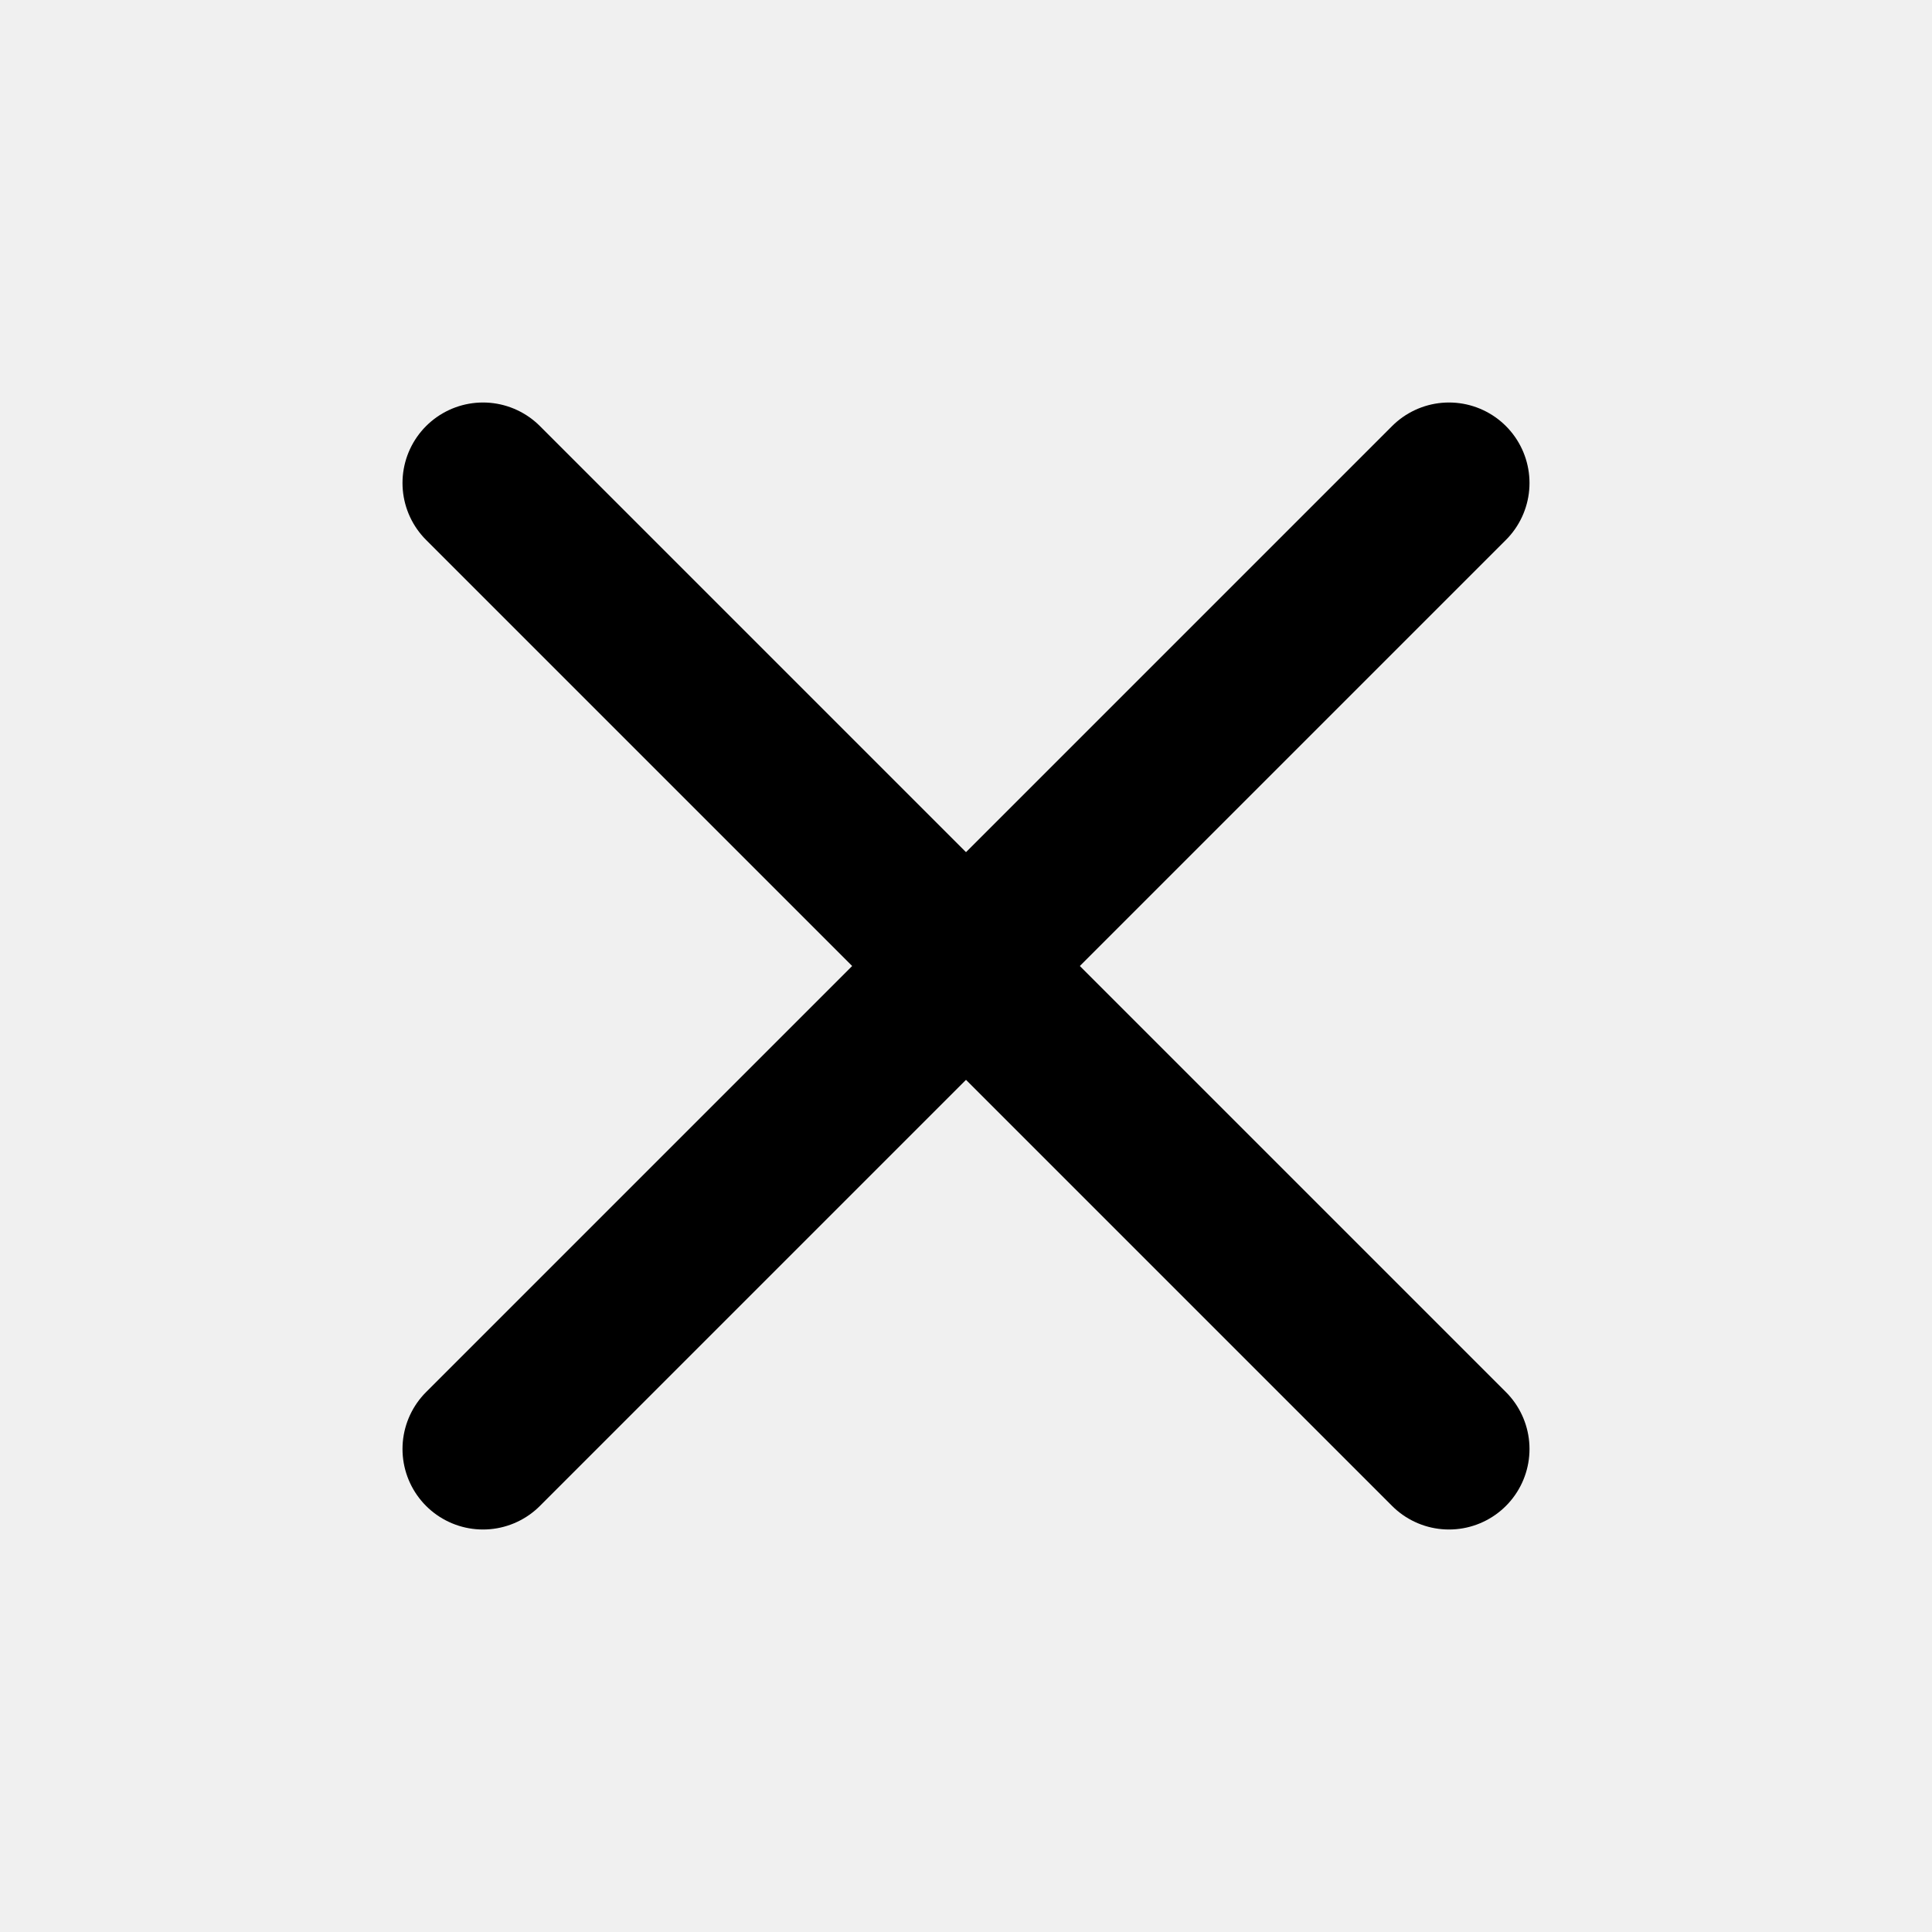
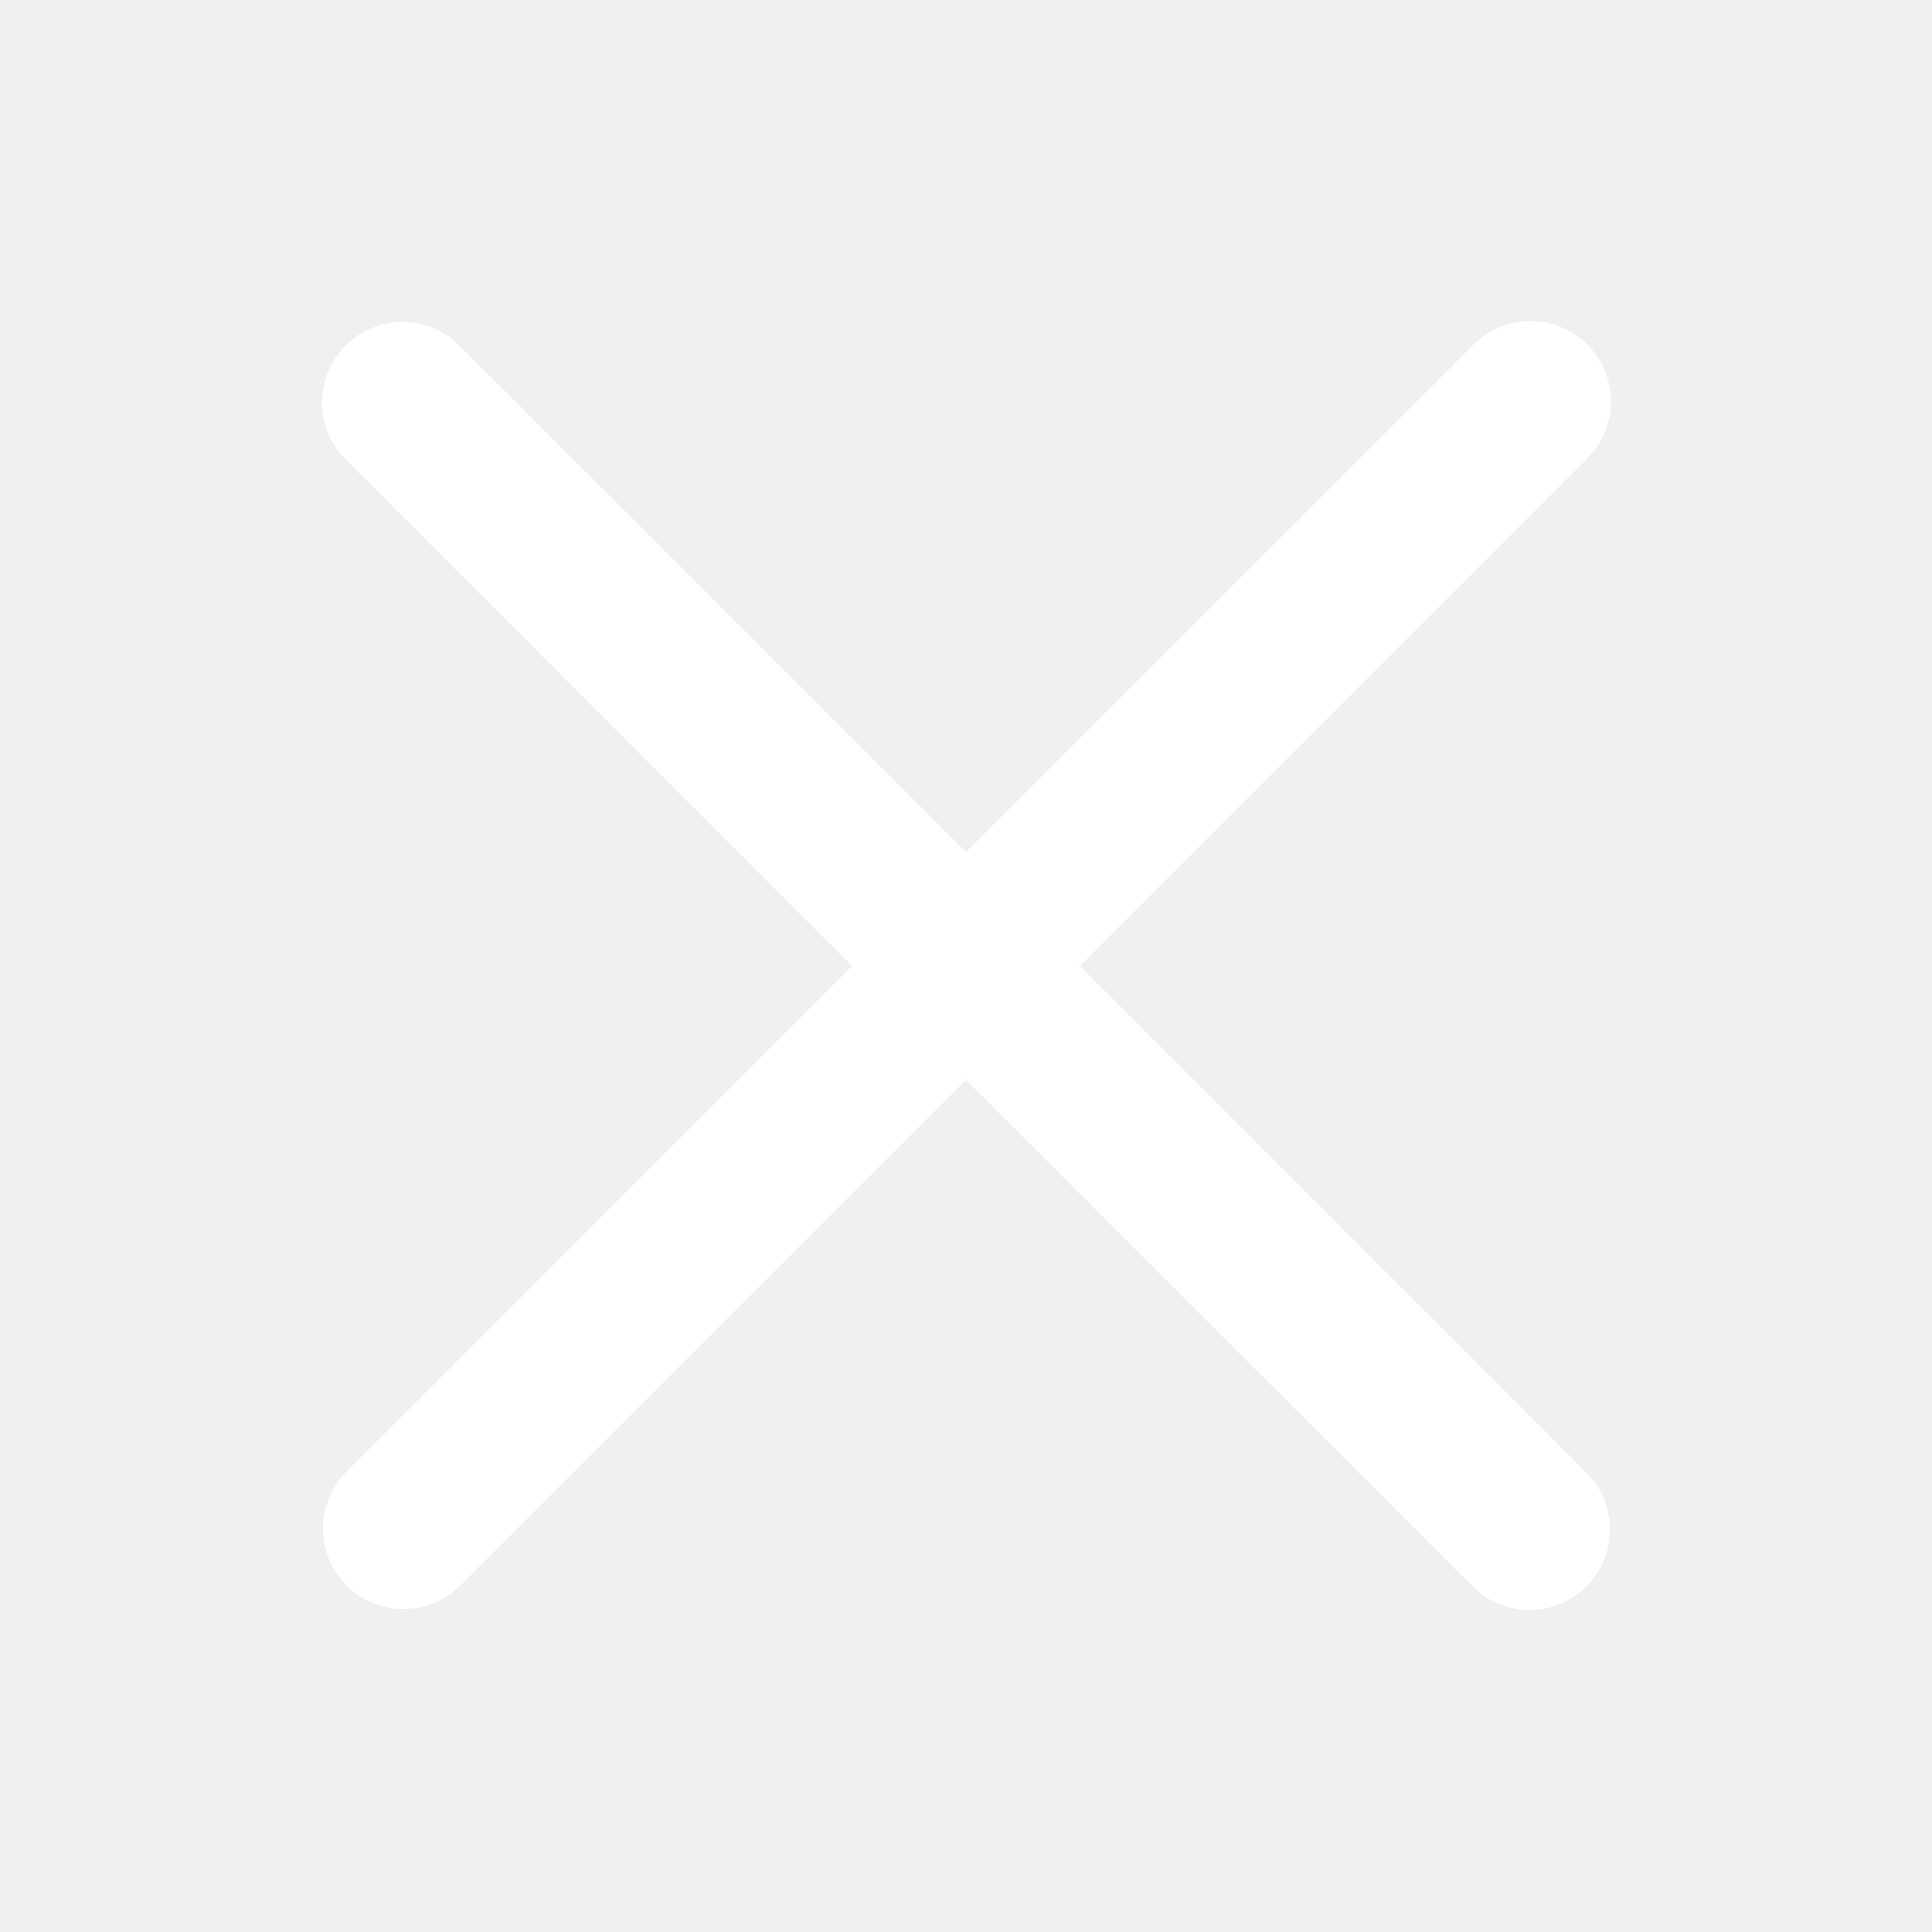
- <svg xmlns="http://www.w3.org/2000/svg" width="24" height="24" viewBox="0 0 24 24" fill="none" stroke="currentColor" stroke-width="2" stroke-linecap="round" stroke-linejoin="round" class="feather feather-x">
-   <line x1="18" y1="6" x2="6" y2="18" />
-   <line x1="6" y1="6" x2="18" y2="18" />
+ <svg xmlns="http://www.w3.org/2000/svg" width="24" height="24" fill="none" viewBox="0 0 24 24">
+   <path d="m4.21 4.387.083-.094a1 1 0 0 1 1.32-.083l.094.083L12 10.585l6.293-6.292a1 1 0 1 1 1.414 1.414L13.415 12l6.292 6.293a1 1 0 0 1 .083 1.32l-.083.094a1 1 0 0 1-1.32.083l-.094-.083L12 13.415l-6.293 6.292a1 1 0 0 1-1.414-1.414L10.585 12 4.293 5.707a1 1 0 0 1-.083-1.32l.083-.094-.083.094Z" fill="#ffffff" />
</svg>
